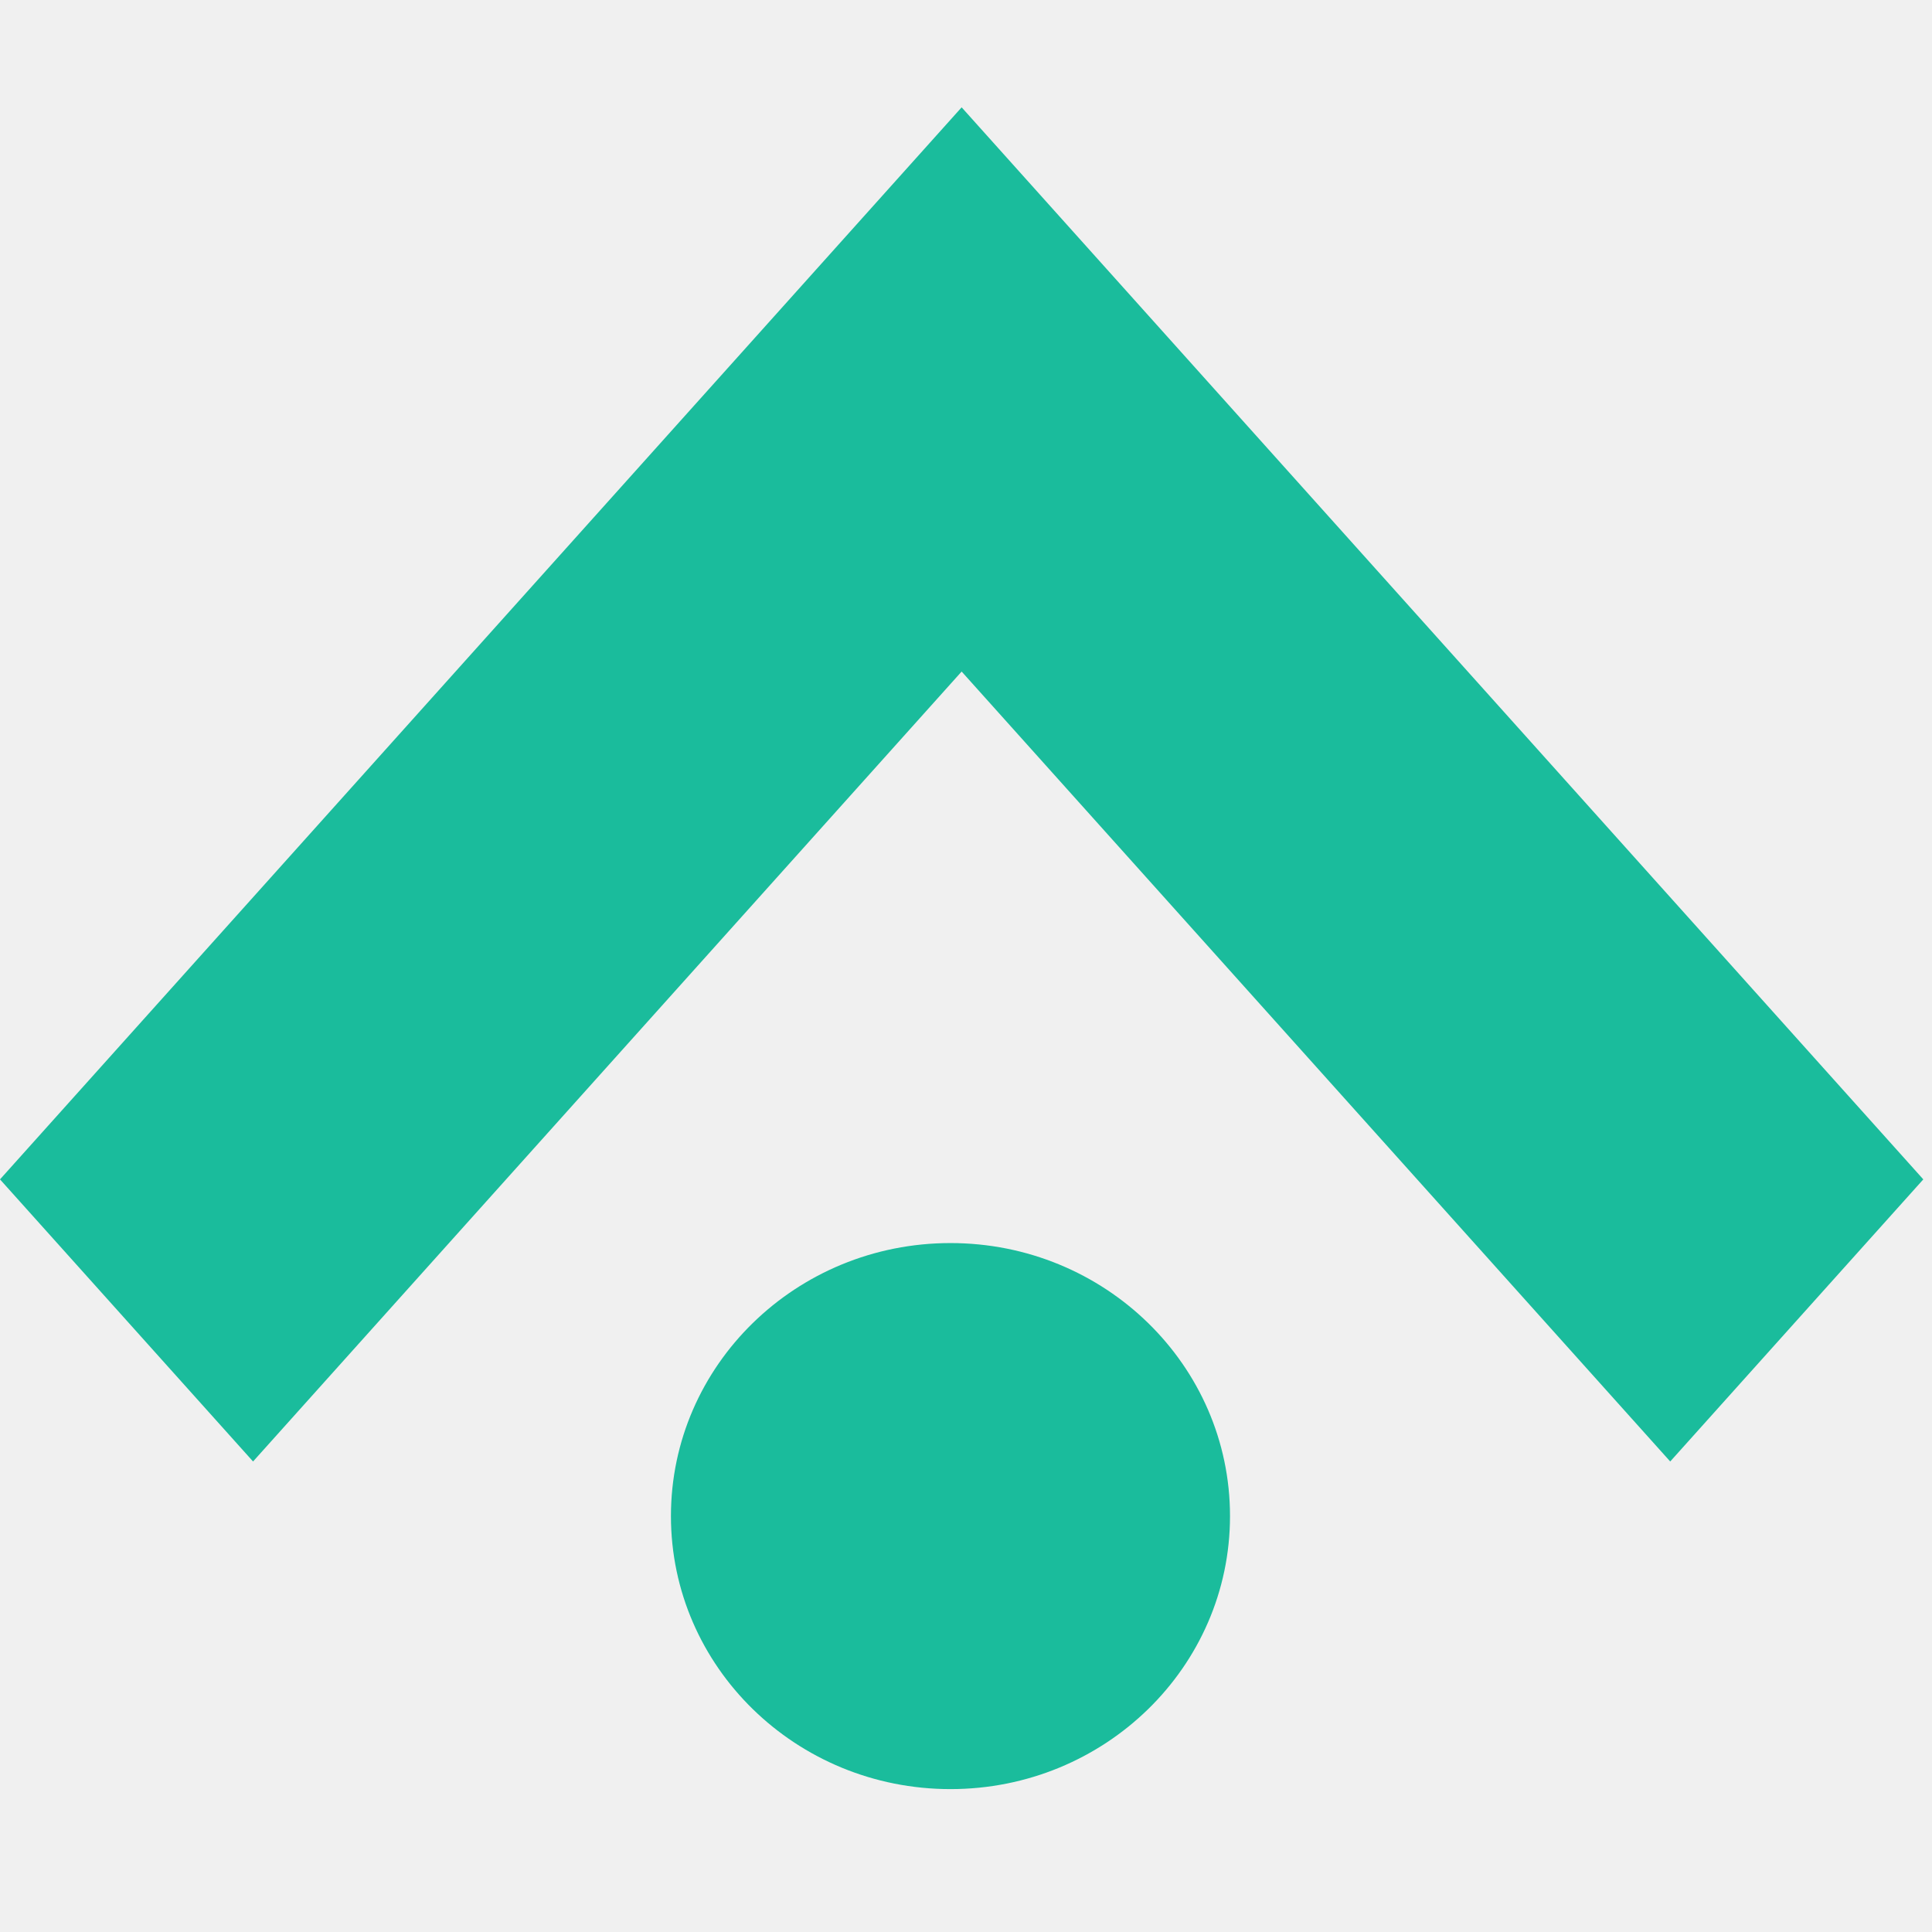
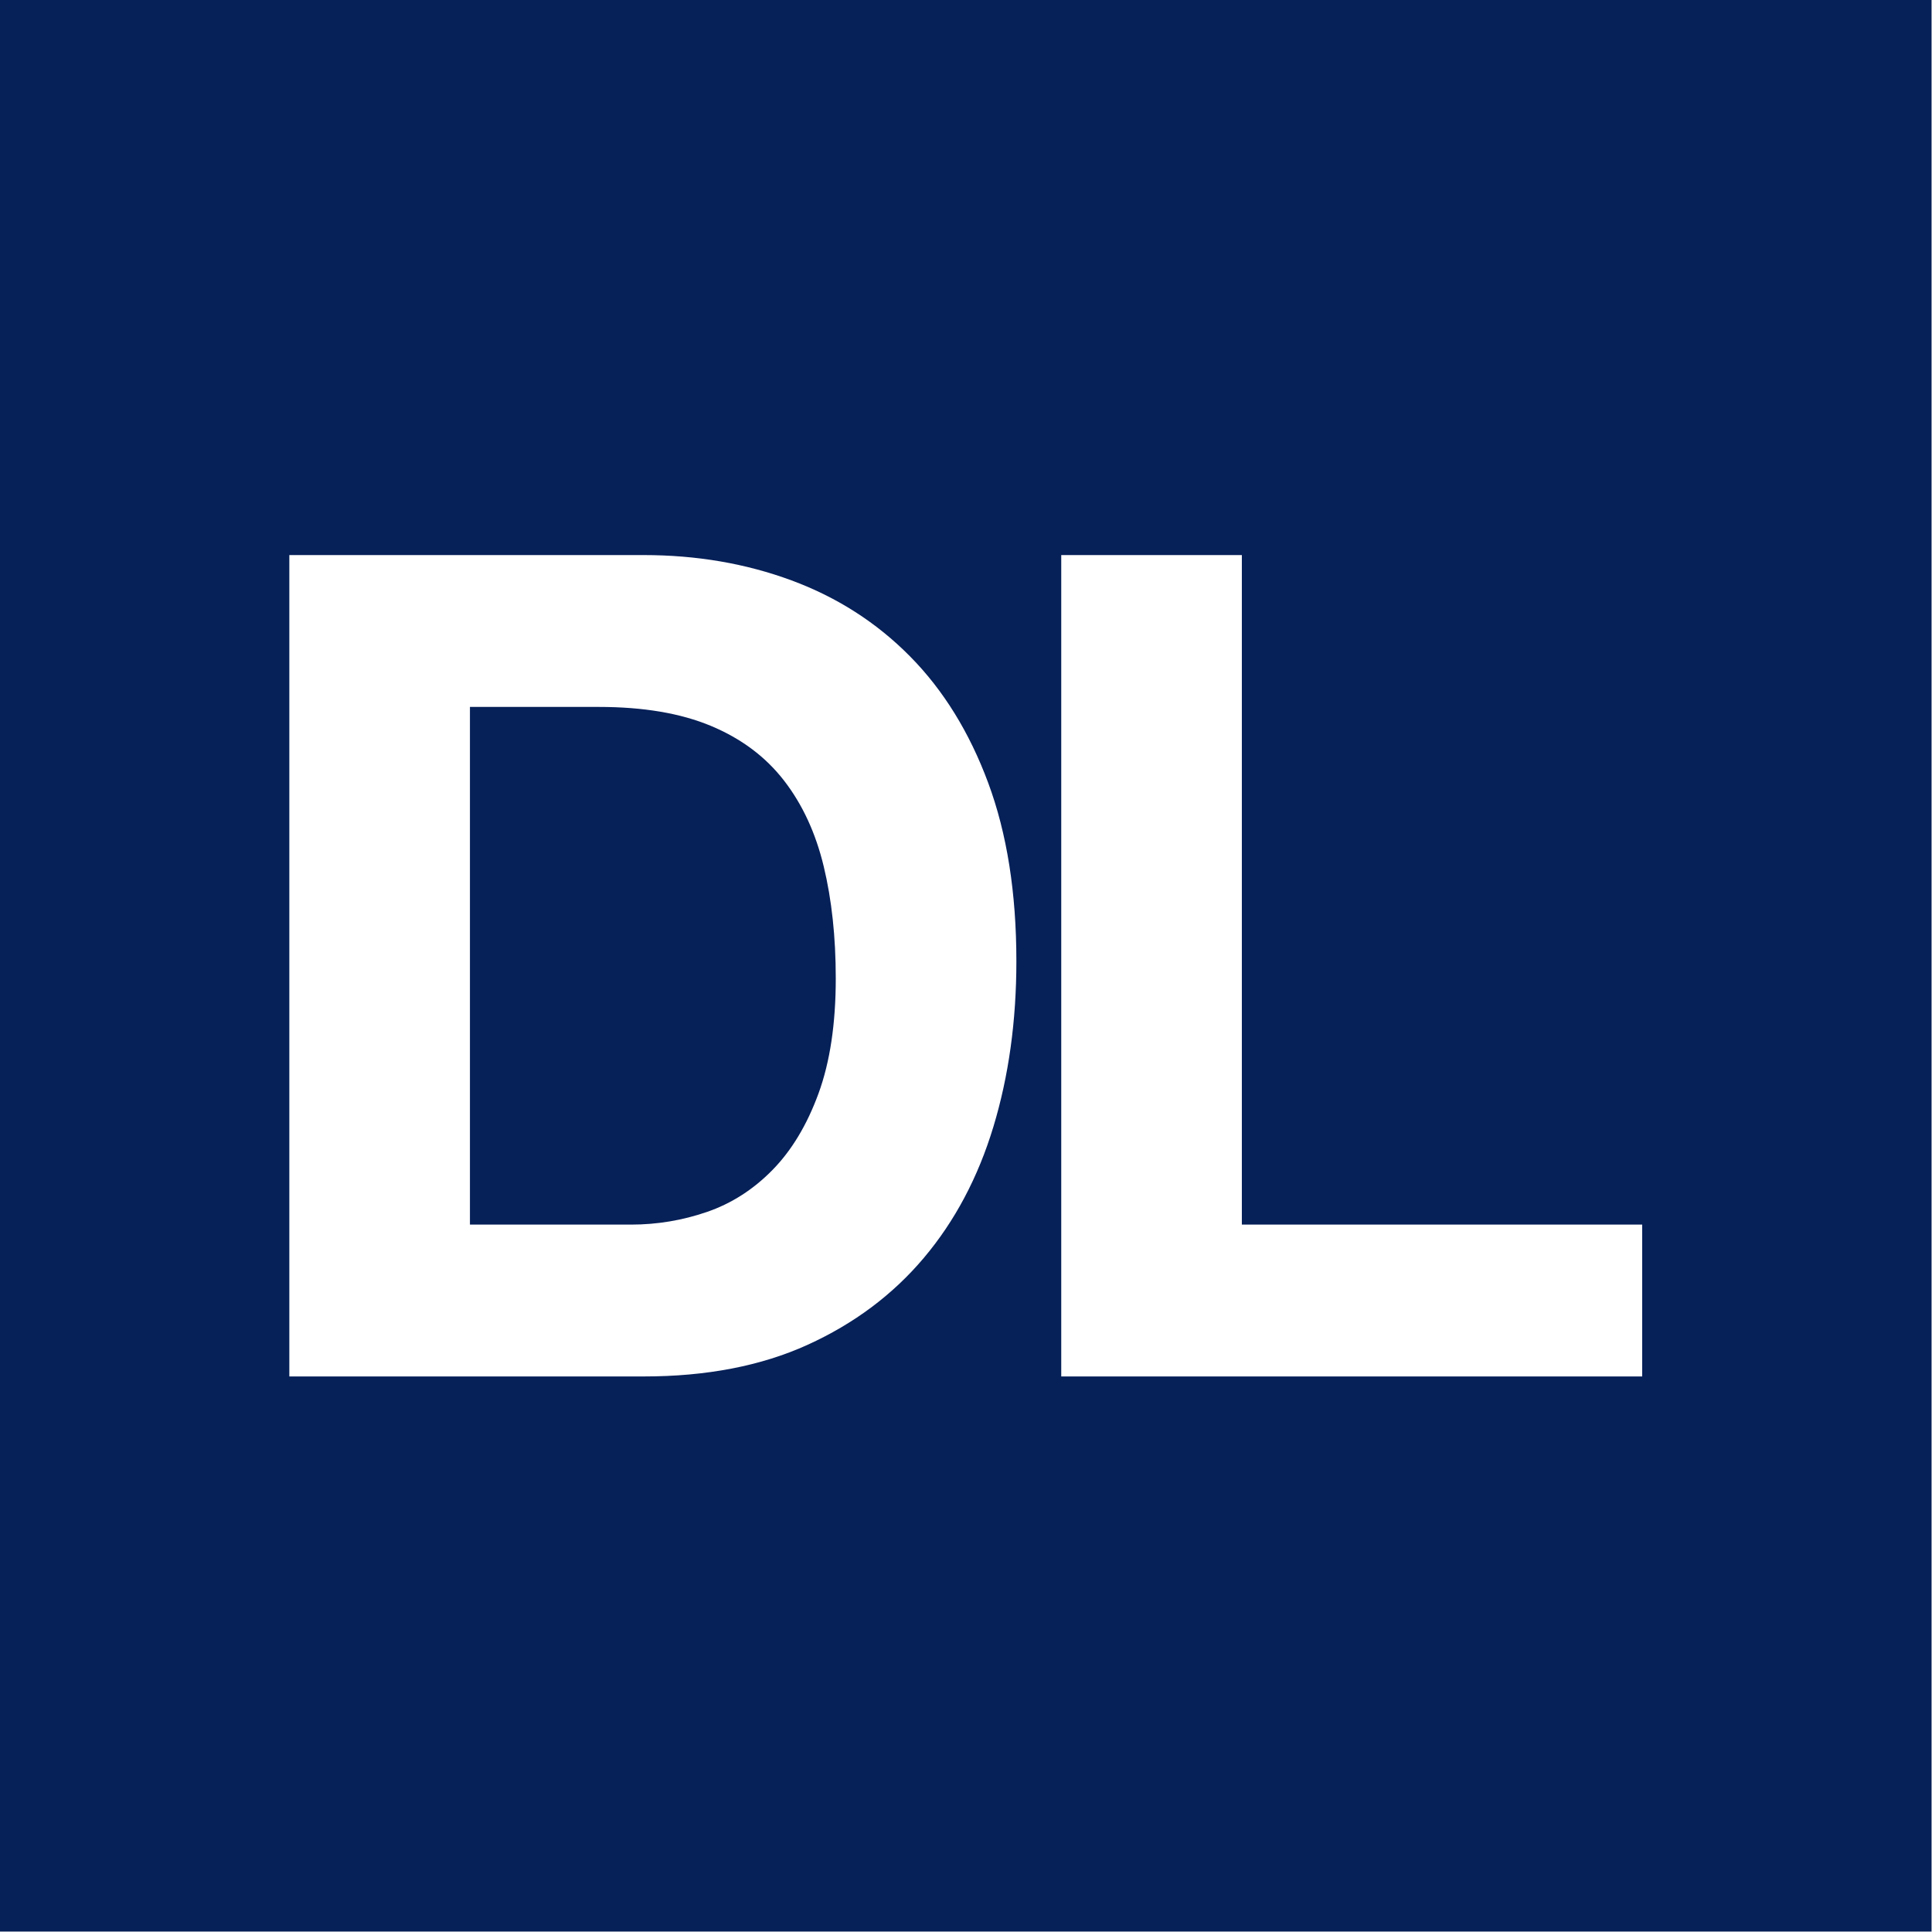
- <svg xmlns="http://www.w3.org/2000/svg" width="54" height="54" viewBox="0 0 54 54" fill="none">
-   <path d="M53.757 32.964L33.951 10.885L26.878 3L19.805 10.885L0 32.964L7.073 40.849L26.878 18.77L46.683 40.849L53.757 32.964Z" fill="#1ABC9C" />
-   <ellipse cx="26.566" cy="42.375" rx="7.813" ry="7.631" fill="#1ABC9C" />
+ <svg xmlns="http://www.w3.org/2000/svg" width="100%" height="100%" viewBox="0 0 2709 2709" version="1.1" xml:space="preserve" style="fill-rule:evenodd;clip-rule:evenodd;stroke-linejoin:round;stroke-miterlimit:2;">
+   <rect x="248.564" y="540.877" width="2190.37" height="1503.4" style="fill:#fff;" />
+   <path d="M2708.33,0l-2708.33,0l0,2708.33l2708.33,0l0,-2708.33Zm-1220.28,778.307l0,1151.72l814.591,0l0,-212.923l-561.342,0l0,-938.796l-253.249,-0Zm-1082.36,-0l-0,1151.72l496.82,0c88.18,0 164.8,-14.786 229.86,-44.359c65.06,-29.572 119.366,-70.167 162.918,-121.785c43.553,-51.618 76.083,-112.914 97.59,-183.888c21.507,-70.974 32.261,-148.401 32.261,-232.28c-0,-95.707 -13.173,-179.048 -39.52,-250.023c-26.346,-70.974 -62.909,-130.119 -109.687,-177.435c-46.779,-47.317 -102.16,-82.804 -166.145,-106.462c-63.984,-23.658 -133.077,-35.487 -207.277,-35.487l-496.82,-0Zm253.249,938.796l0,-725.873l180.662,-0c62.371,-0 114.796,8.872 157.273,26.615c42.477,17.744 76.62,43.284 102.428,76.62c25.809,33.337 44.359,73.394 55.651,120.173c11.291,46.778 16.937,99.202 16.937,157.272c-0,63.447 -8.066,117.215 -24.196,161.305c-16.131,44.091 -37.638,79.847 -64.522,107.268c-26.884,27.422 -57.532,47.048 -91.944,58.877c-34.412,11.829 -69.899,17.743 -106.462,17.743l-225.827,0Z" style="fill:#062058;" />
</svg>
